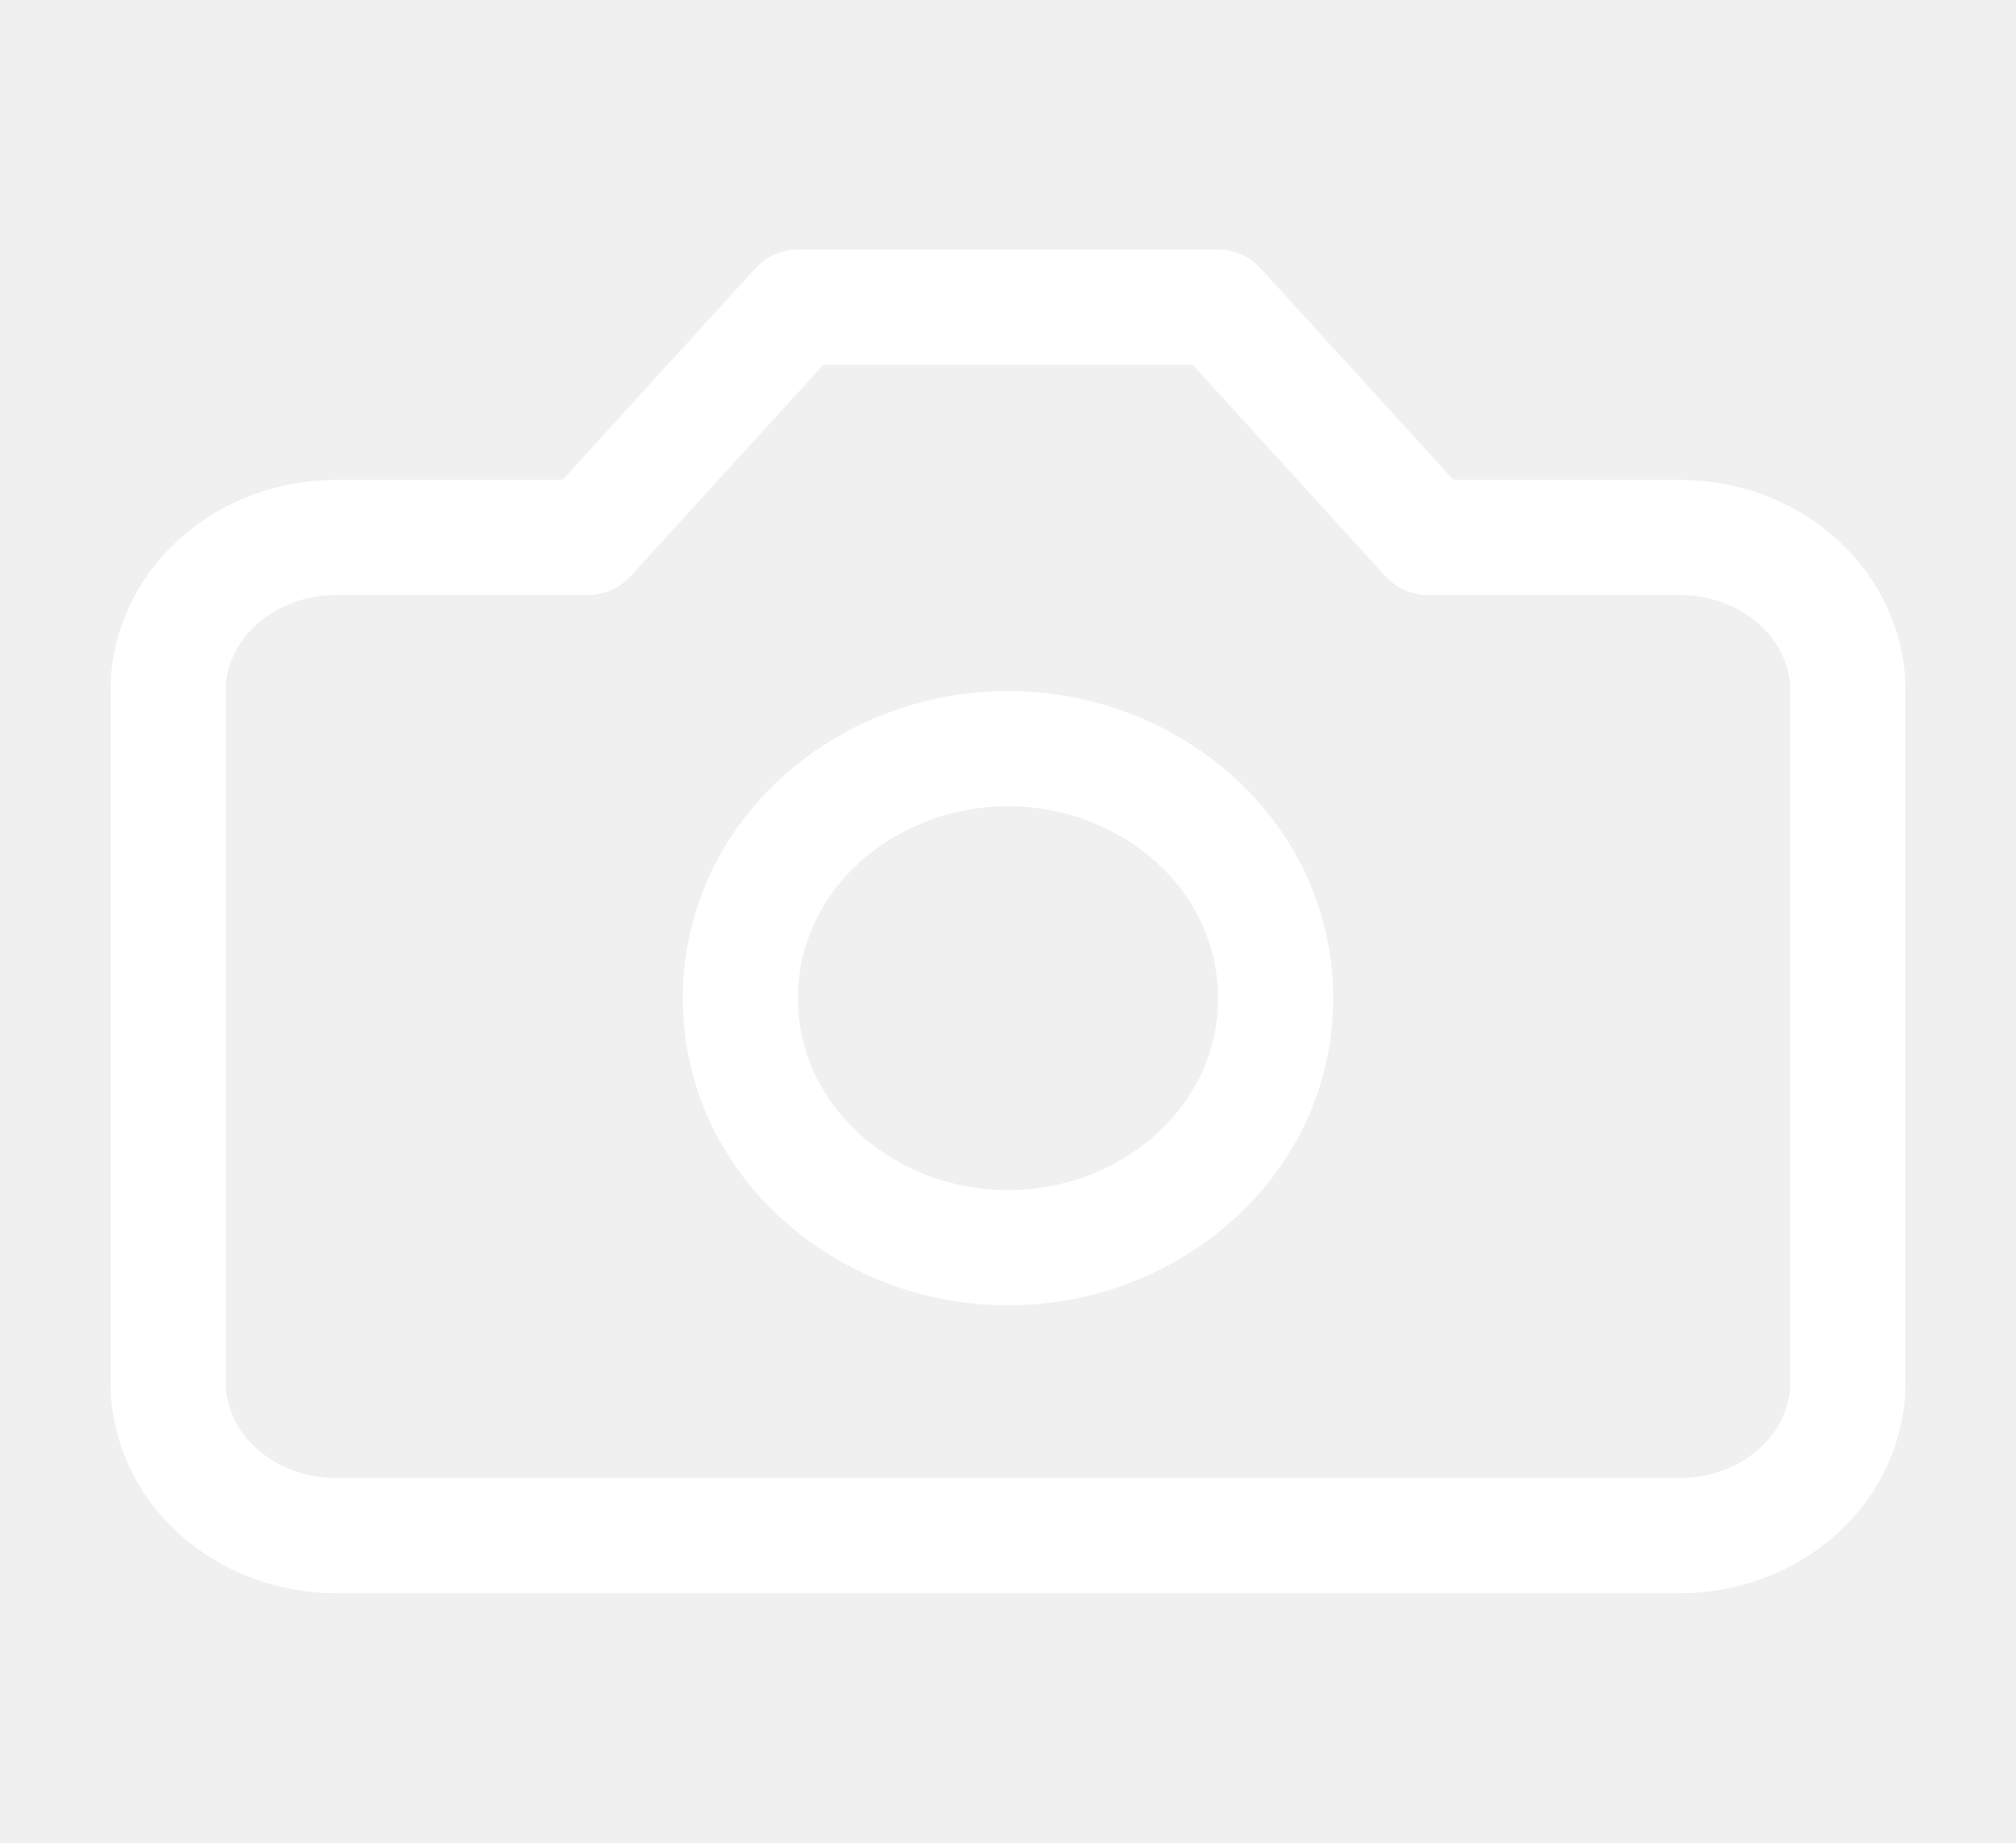
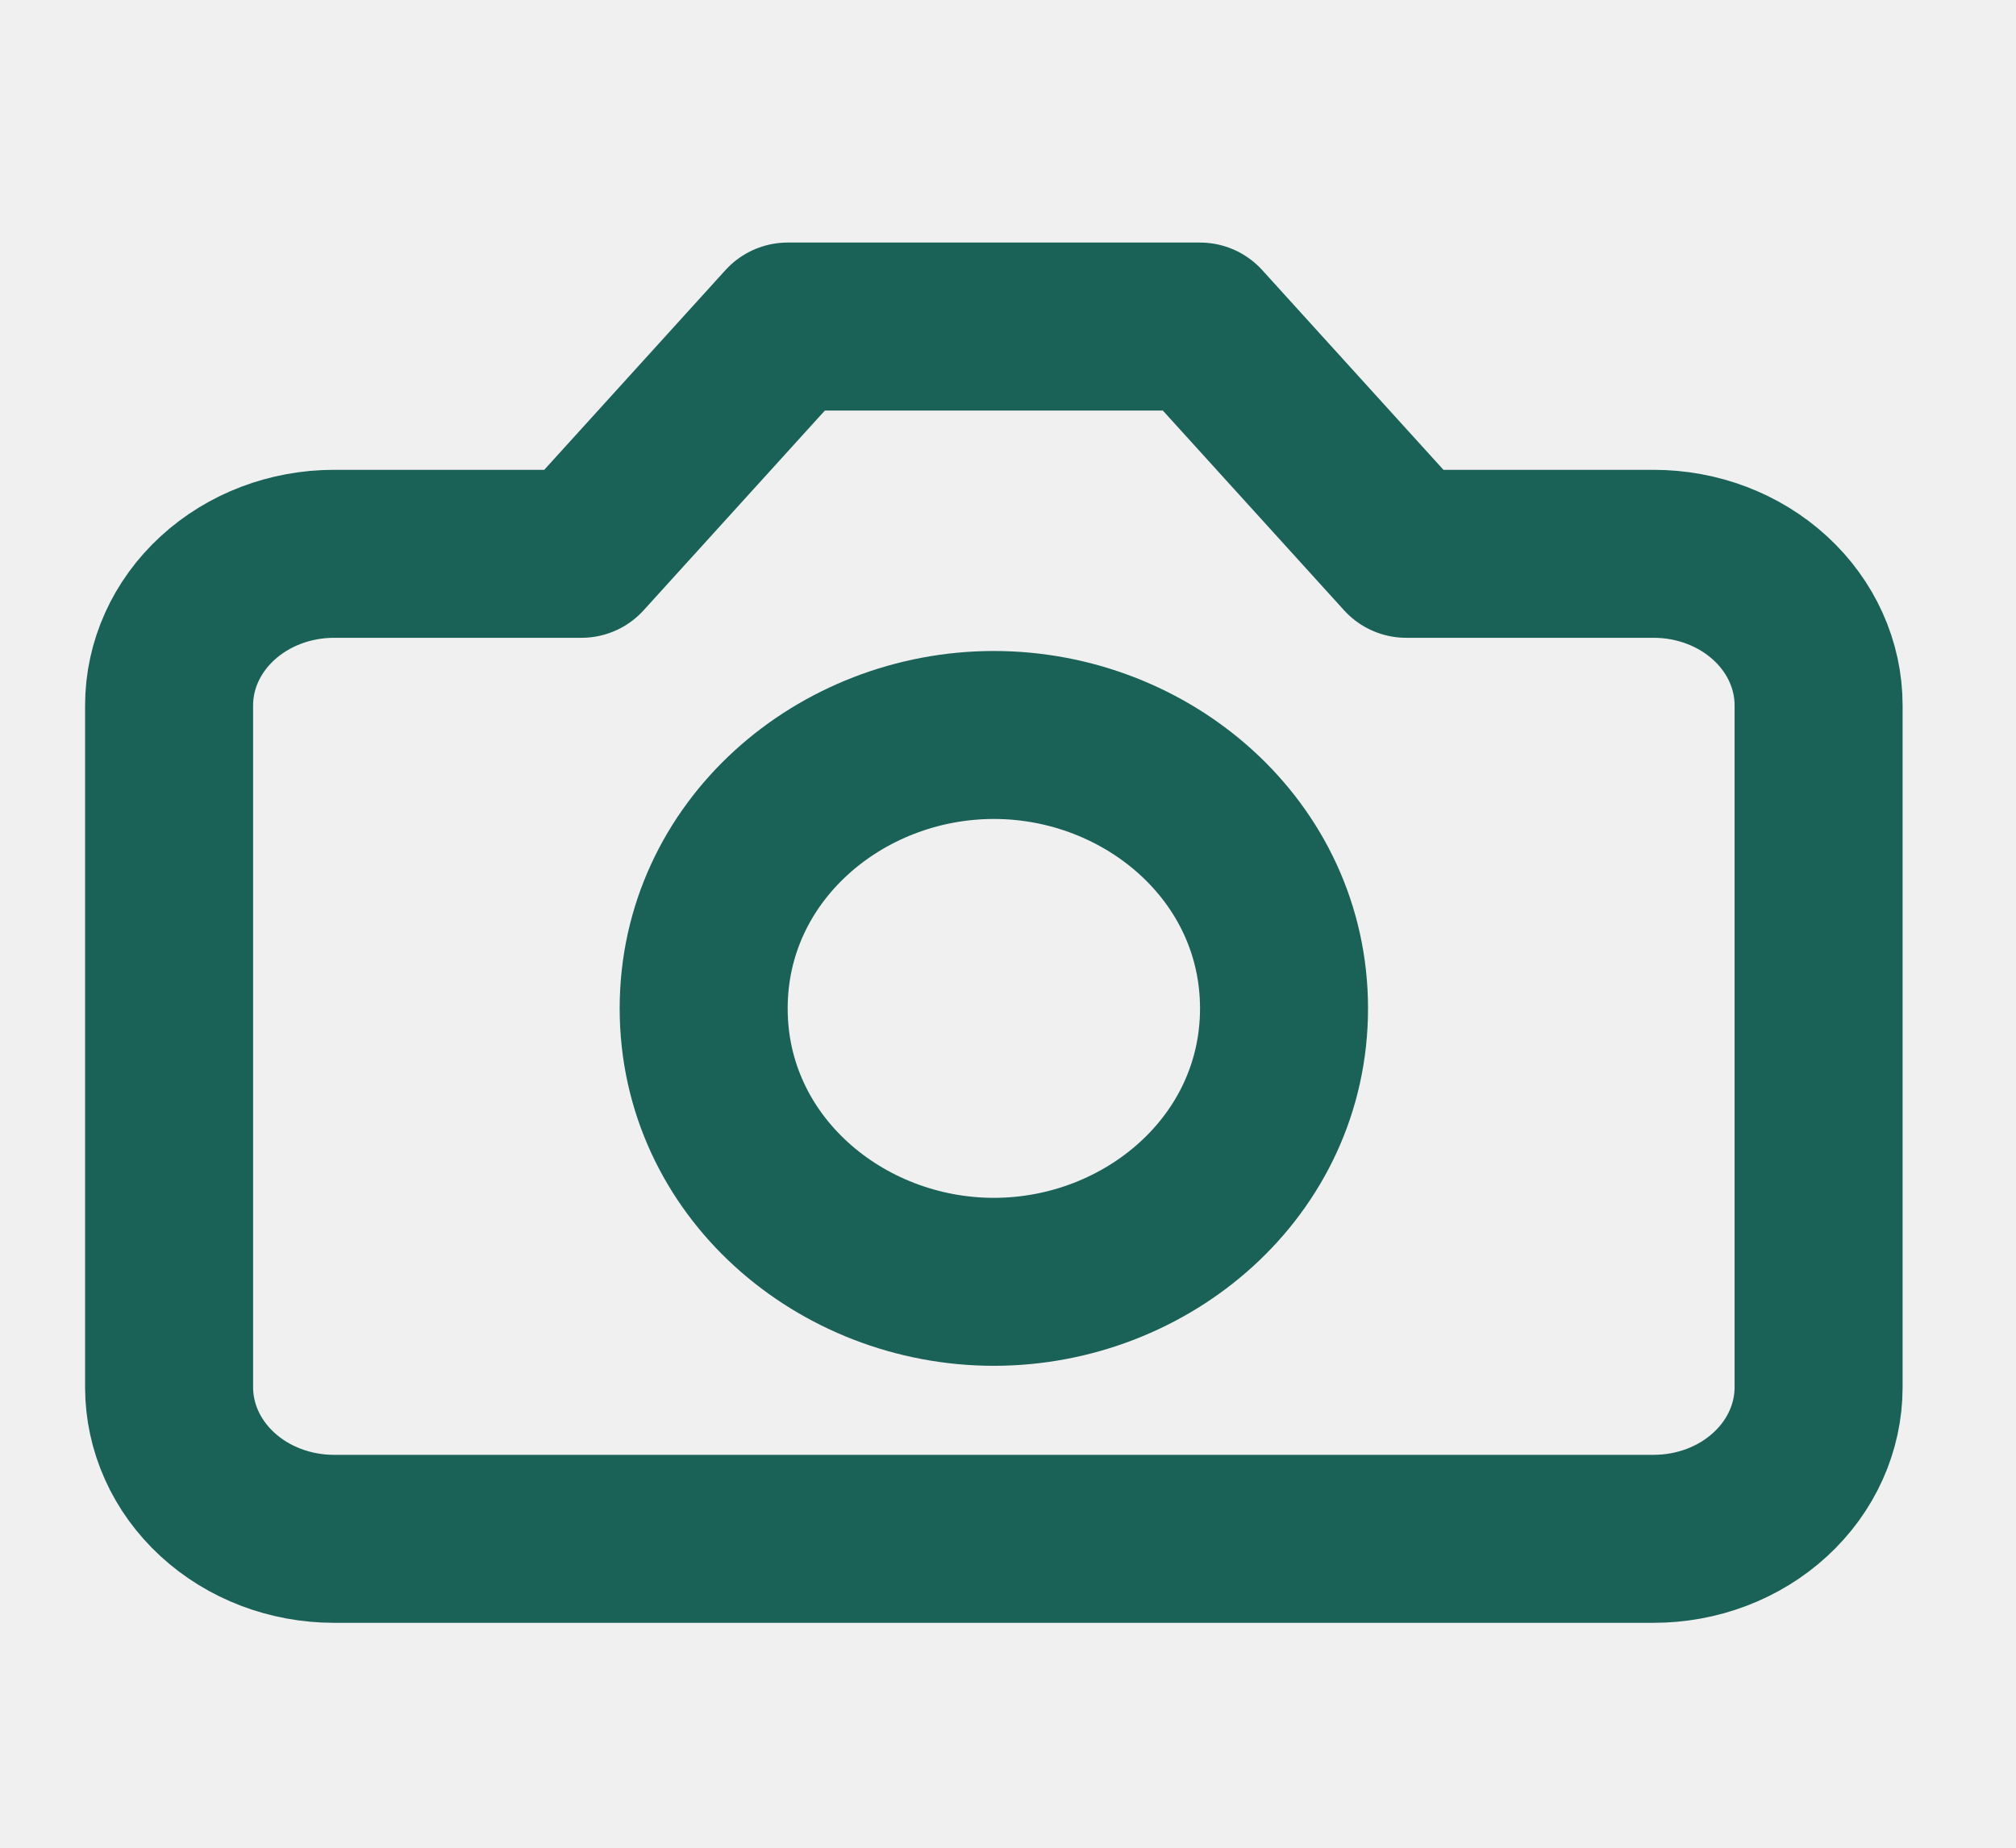
- <svg xmlns="http://www.w3.org/2000/svg" width="35" height="32" viewBox="0 0 35 32" fill="none">
-   <path d="M21.146 5.333H13.854L10.208 9.333H5.833C5.06 9.333 4.318 9.614 3.771 10.114C3.224 10.614 2.917 11.292 2.917 12V24C2.917 24.707 3.224 25.385 3.771 25.885C4.318 26.385 5.06 26.666 5.833 26.666H29.166C29.94 26.666 30.682 26.385 31.229 25.885C31.776 25.385 32.083 24.707 32.083 24V12C32.083 11.292 31.776 10.614 31.229 10.114C30.682 9.614 29.94 9.333 29.166 9.333H24.791L21.146 5.333Z" stroke="white" stroke-width="2" stroke-linecap="round" stroke-linejoin="round" />
-   <path d="M17.5 21.667C19.979 21.667 22.146 19.809 22.146 17.333C22.146 14.858 19.979 13 17.5 13C15.02 13 12.854 14.858 12.854 17.333C12.854 19.809 15.02 21.667 17.5 21.667Z" stroke="white" stroke-width="2" stroke-linecap="round" stroke-linejoin="round" />
+ <svg xmlns="http://www.w3.org/2000/svg" width="24" height="22" viewBox="0 0 24 22" fill="none">
+   <path d="M14.286 3.888H9.377L6.922 6.594H3.976C3.456 6.594 2.956 6.784 2.588 7.123C2.22 7.461 2.013 7.92 2.013 8.398V16.517C2.013 16.996 2.22 17.455 2.588 17.793C2.956 18.132 3.456 18.322 3.976 18.322H19.686C20.207 18.322 20.707 18.132 21.075 17.793C21.443 17.455 21.65 16.996 21.65 16.517V8.398C21.65 7.92 21.443 7.461 21.075 7.123C20.707 6.784 20.207 6.594 19.686 6.594H16.741L14.286 3.888Z" stroke="#1A6158" stroke-width="2" stroke-linecap="round" stroke-linejoin="round" />
+   <path d="M11.832 15.262C13.658 15.262 15.286 13.883 15.286 12.007C15.286 10.131 13.658 8.751 11.832 8.751C10.005 8.751 8.377 10.131 8.377 12.007C8.377 13.883 10.005 15.262 11.832 15.262Z" stroke="#1A6158" stroke-width="2" stroke-linecap="round" stroke-linejoin="round" />
</svg>
